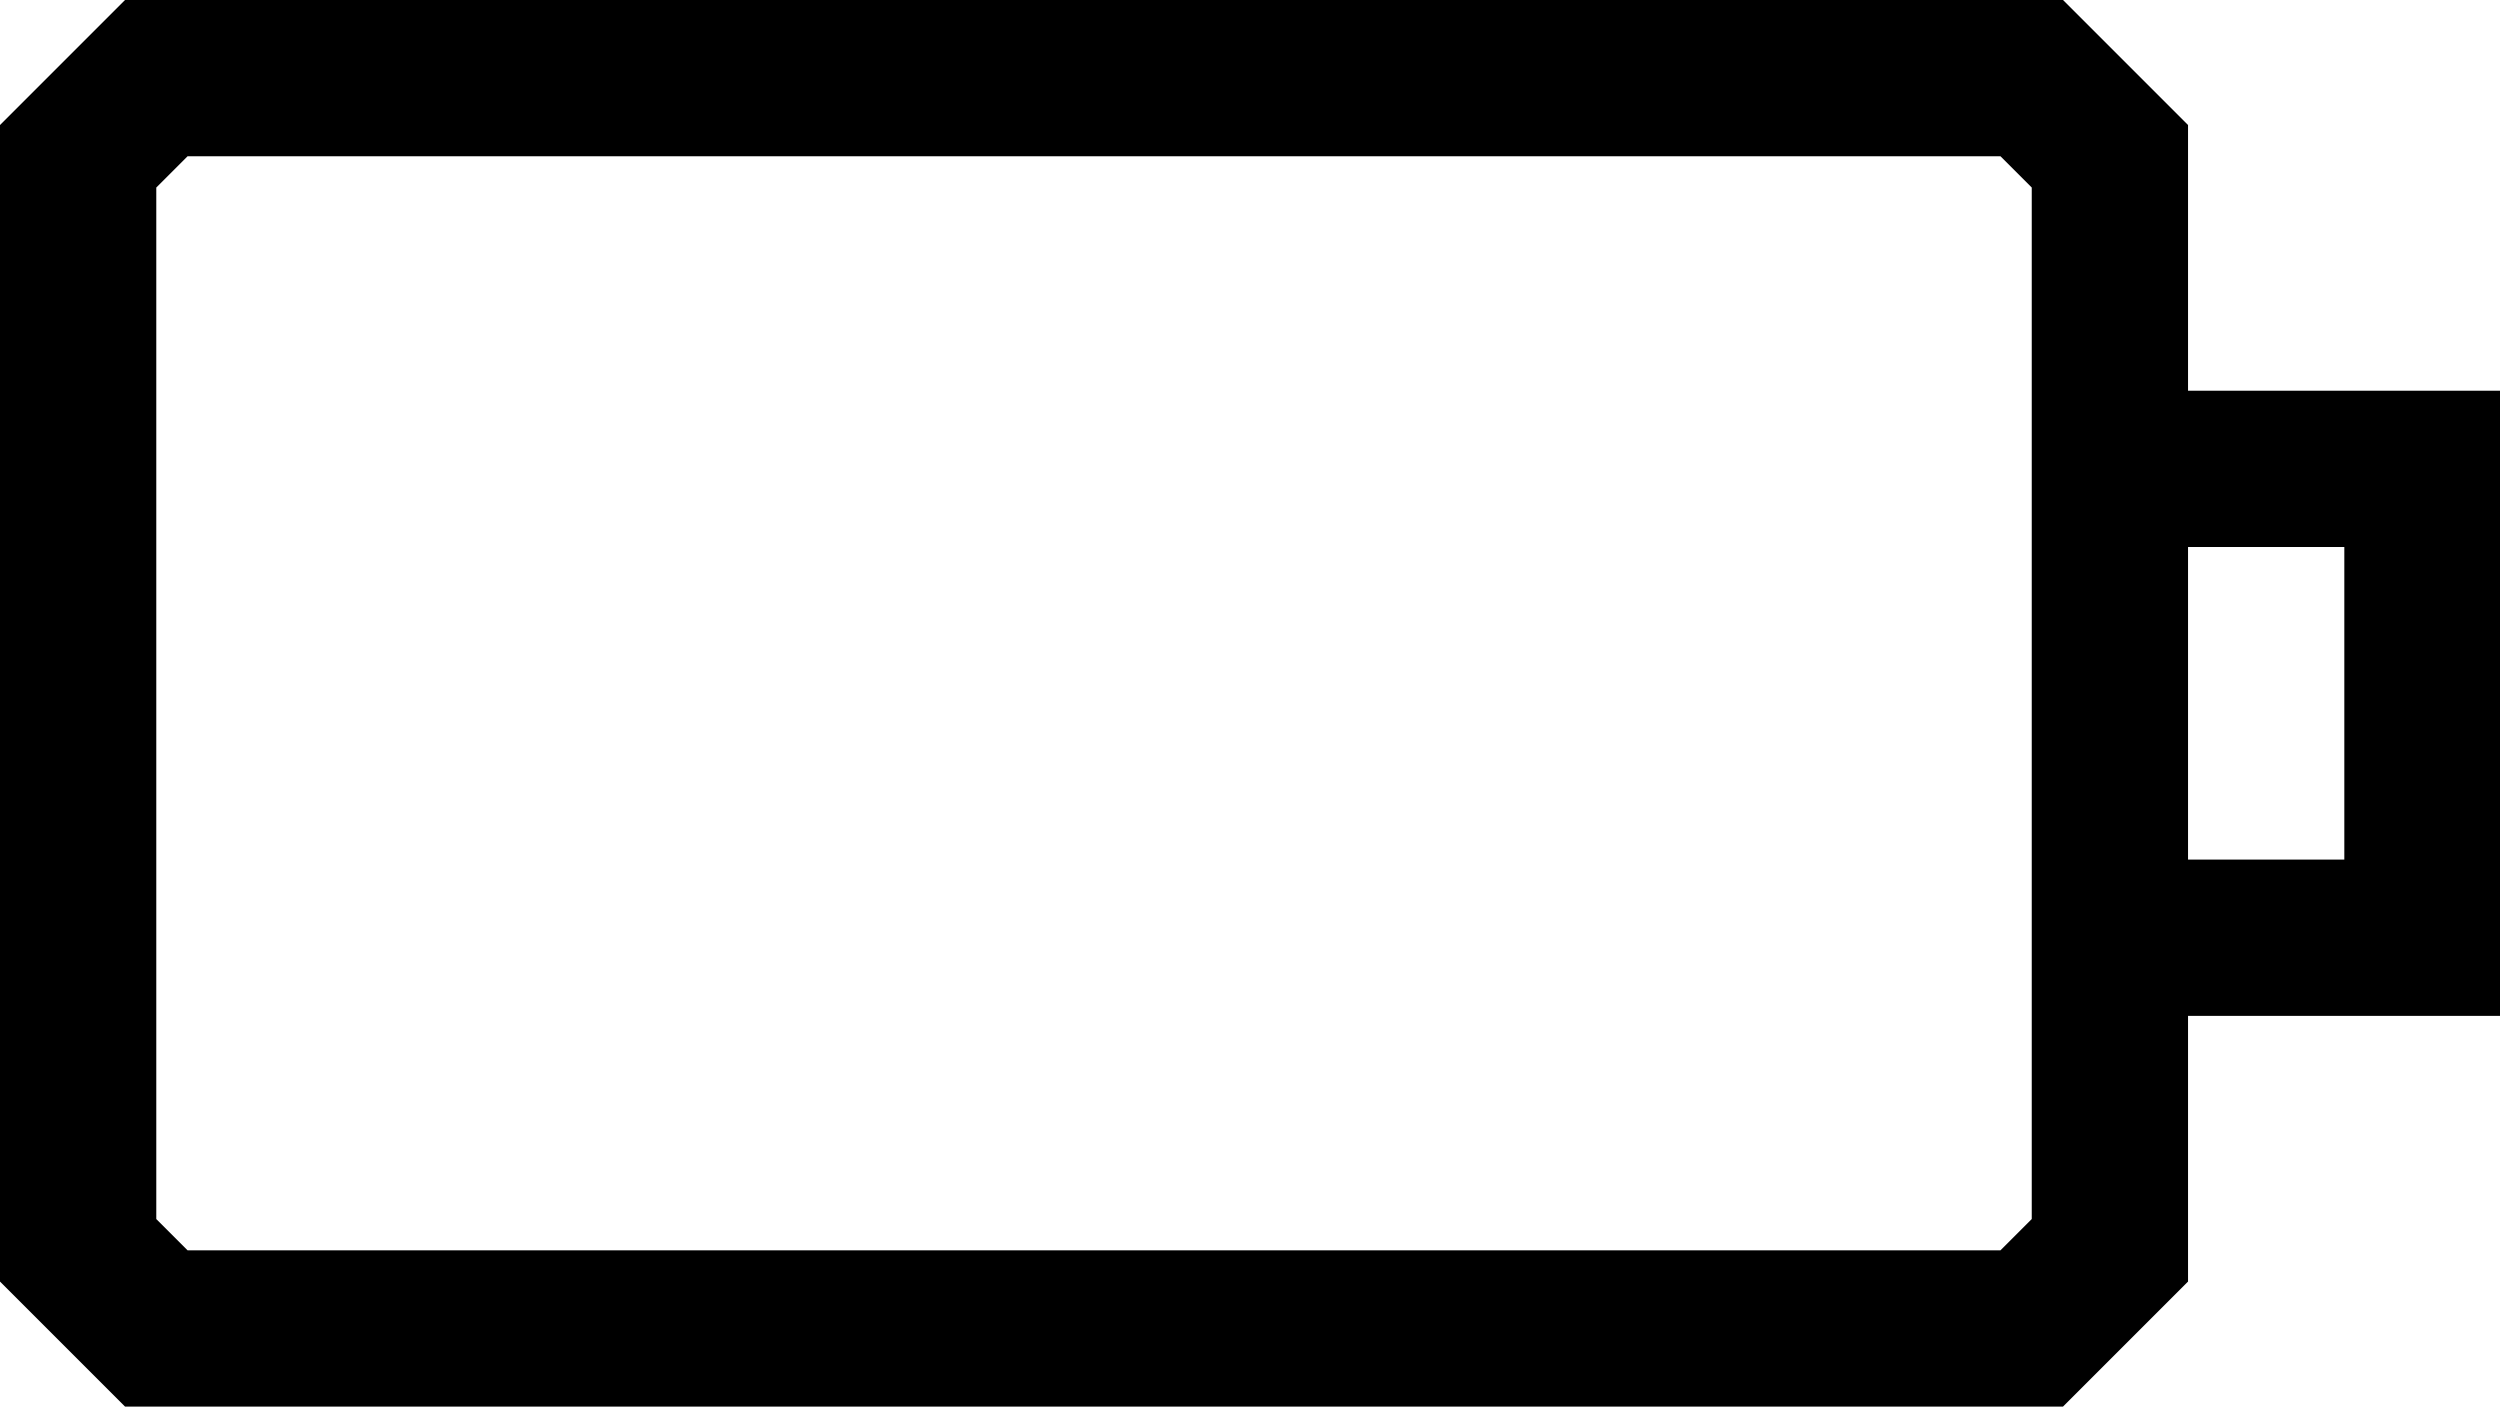
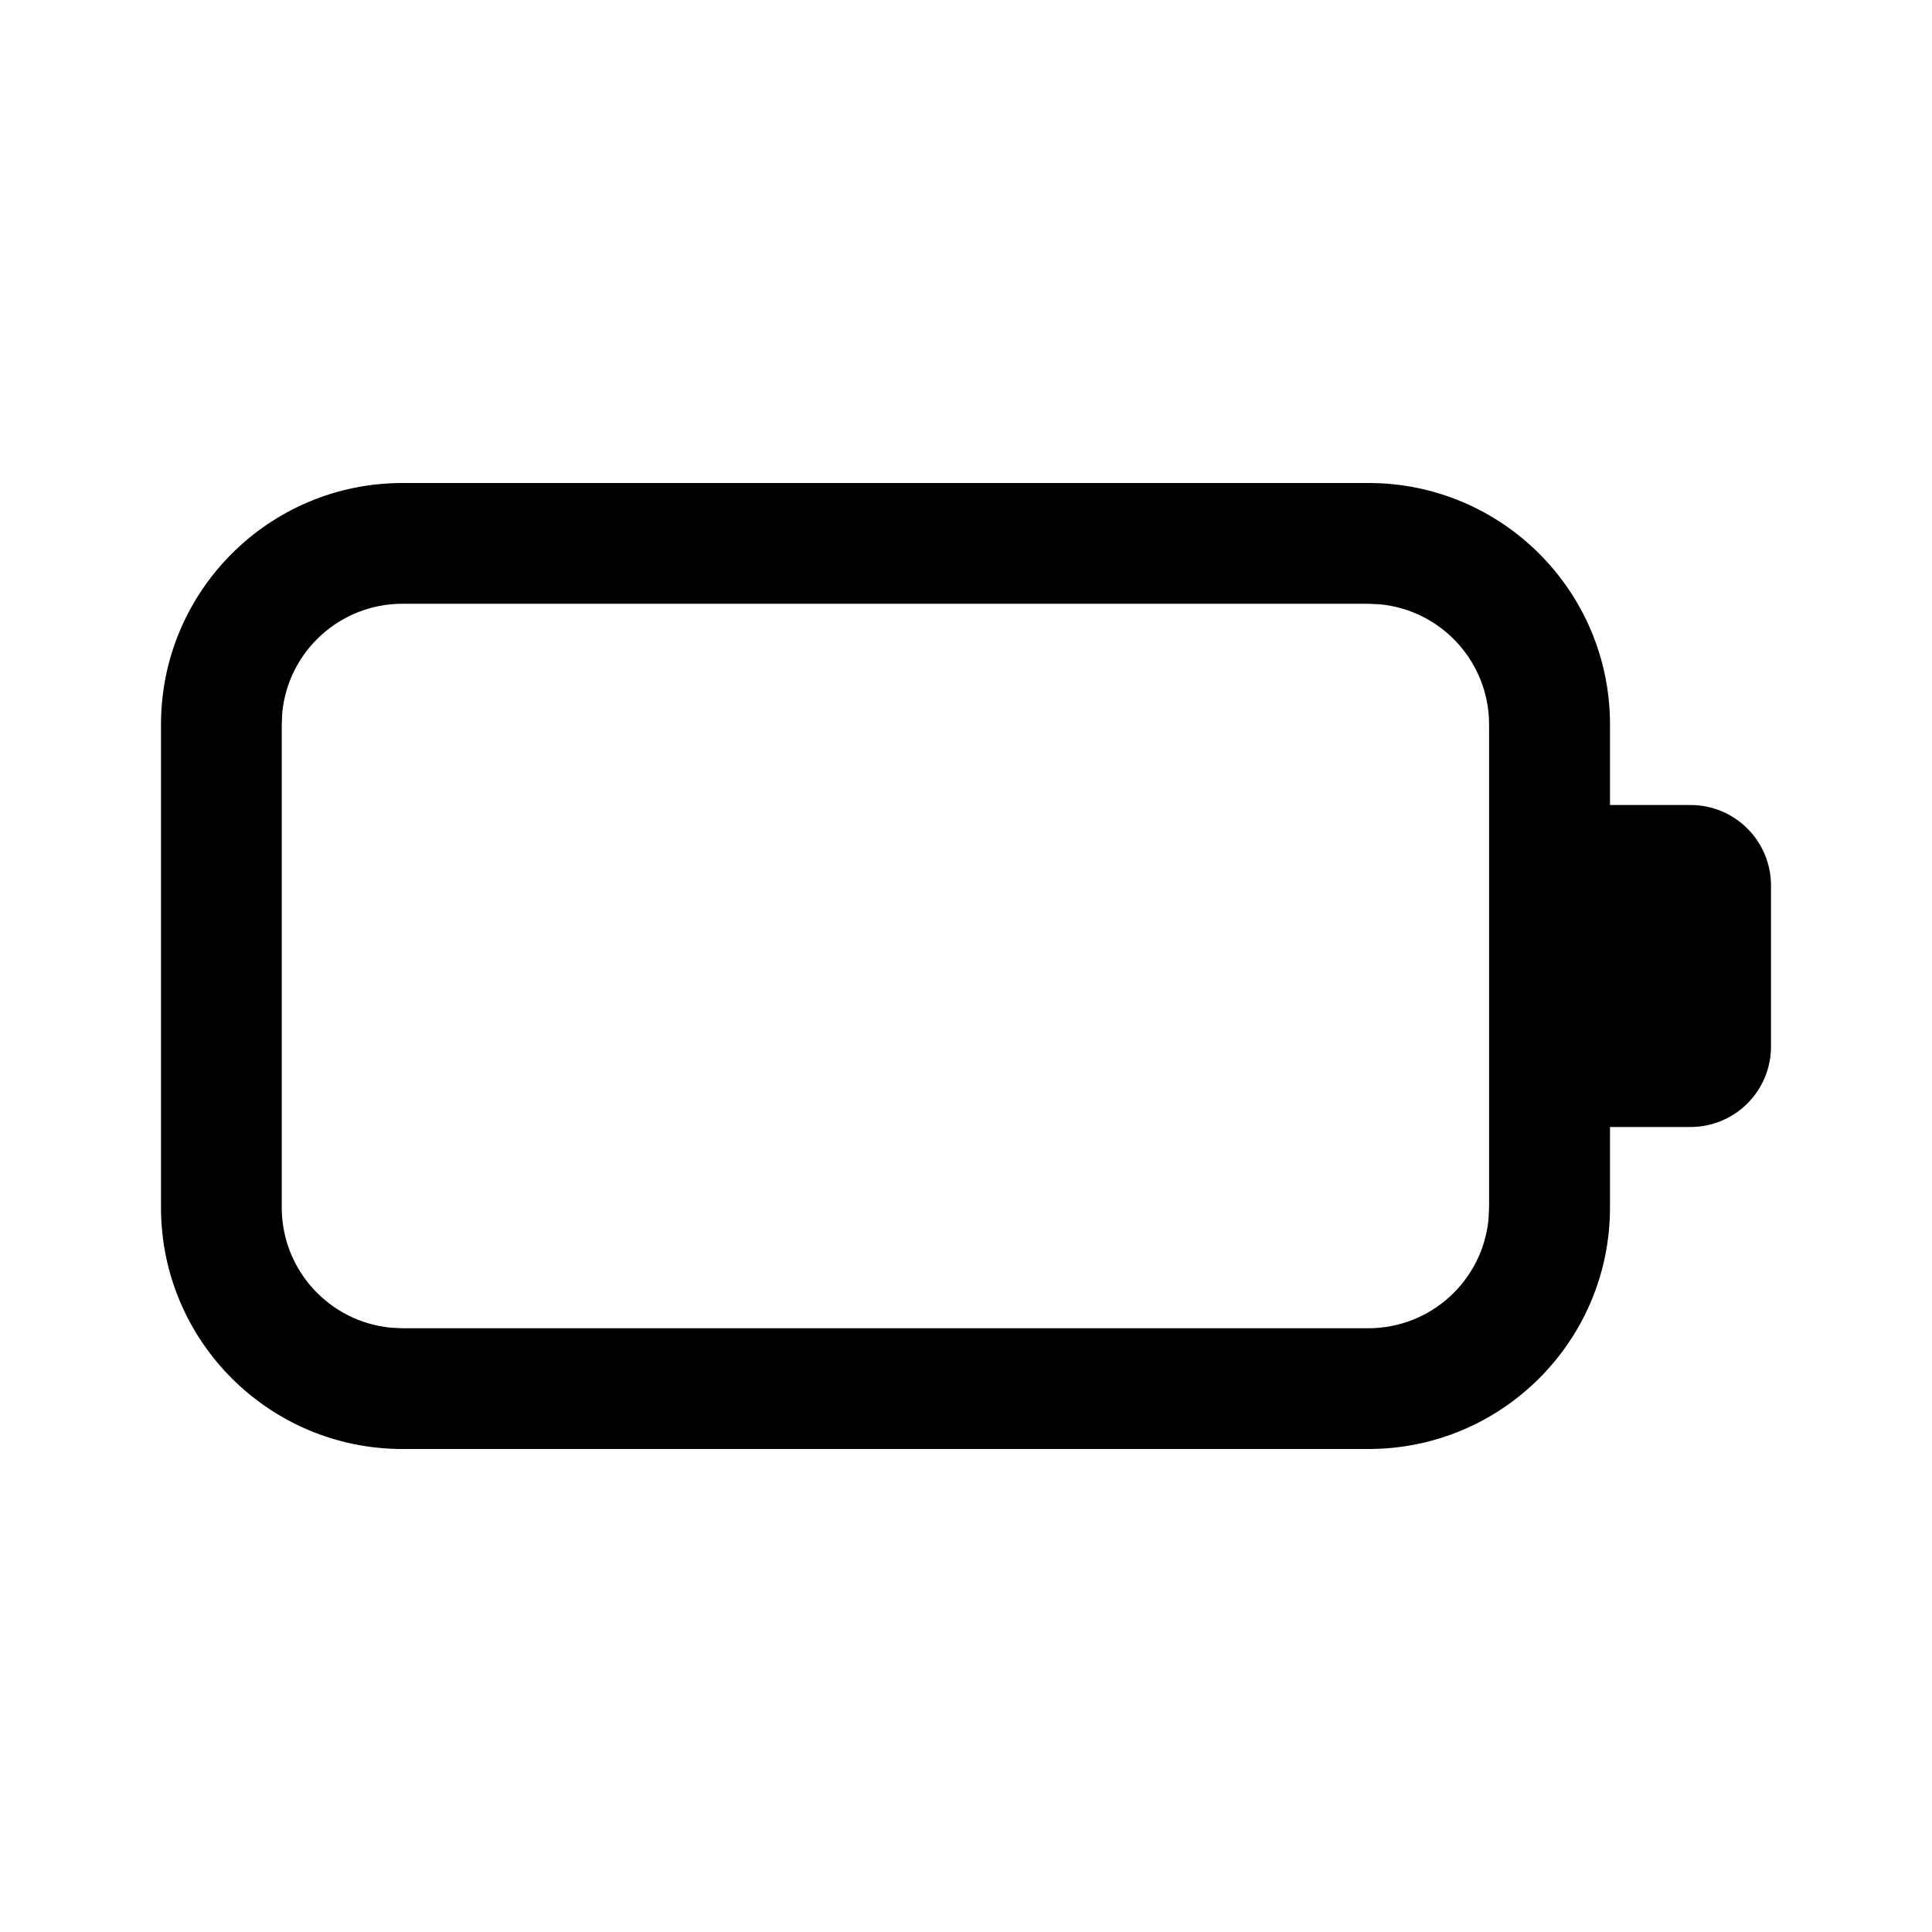
- <svg xmlns="http://www.w3.org/2000/svg" t="1600429643514" class="icon" viewBox="0 0 1820 1024" version="1.1" p-id="4909" width="56.875" height="32">
+ <svg xmlns="http://www.w3.org/2000/svg" t="1601461025349" class="icon" viewBox="0 0 1024 1024" version="1.1" p-id="15634" width="32" height="32">
  <defs>
    <style type="text/css" />
  </defs>
-   <path d="M1501.867 1024H91.022L0 932.978V91.022L91.022 0h1410.844L1592.889 91.022v841.956L1501.867 1024z m-1365.333-113.778h1319.822l22.756-22.756V136.533l-22.756-22.756H136.533l-22.756 22.756v750.933l22.756 22.756z" fill="#000000" p-id="4910" />
-   <path d="M1820.444 739.556h-284.444v-113.778h170.667V398.222h-170.667V284.444h284.444z" fill="#000000" p-id="4911" />
+   <path d="M725.333 256a128 128 0 0 1 128 128v42.667h42.667a42.667 42.667 0 0 1 42.667 42.667v85.333a42.667 42.667 0 0 1-42.667 42.667h-42.667v42.667a128 128 0 0 1-128 128H213.333a128 128 0 0 1-128-128V384a128 128 0 0 1 128-128h512z m-0.085 64H213.333a64 64 0 0 0-63.744 57.856L149.333 384v256a64 64 0 0 0 57.813 63.701L213.333 704h511.915a64 64 0 0 0 63.701-57.813l0.299-6.187V384a64 64 0 0 0-57.856-63.701l-6.144-0.299z" p-id="15635" />
</svg>
